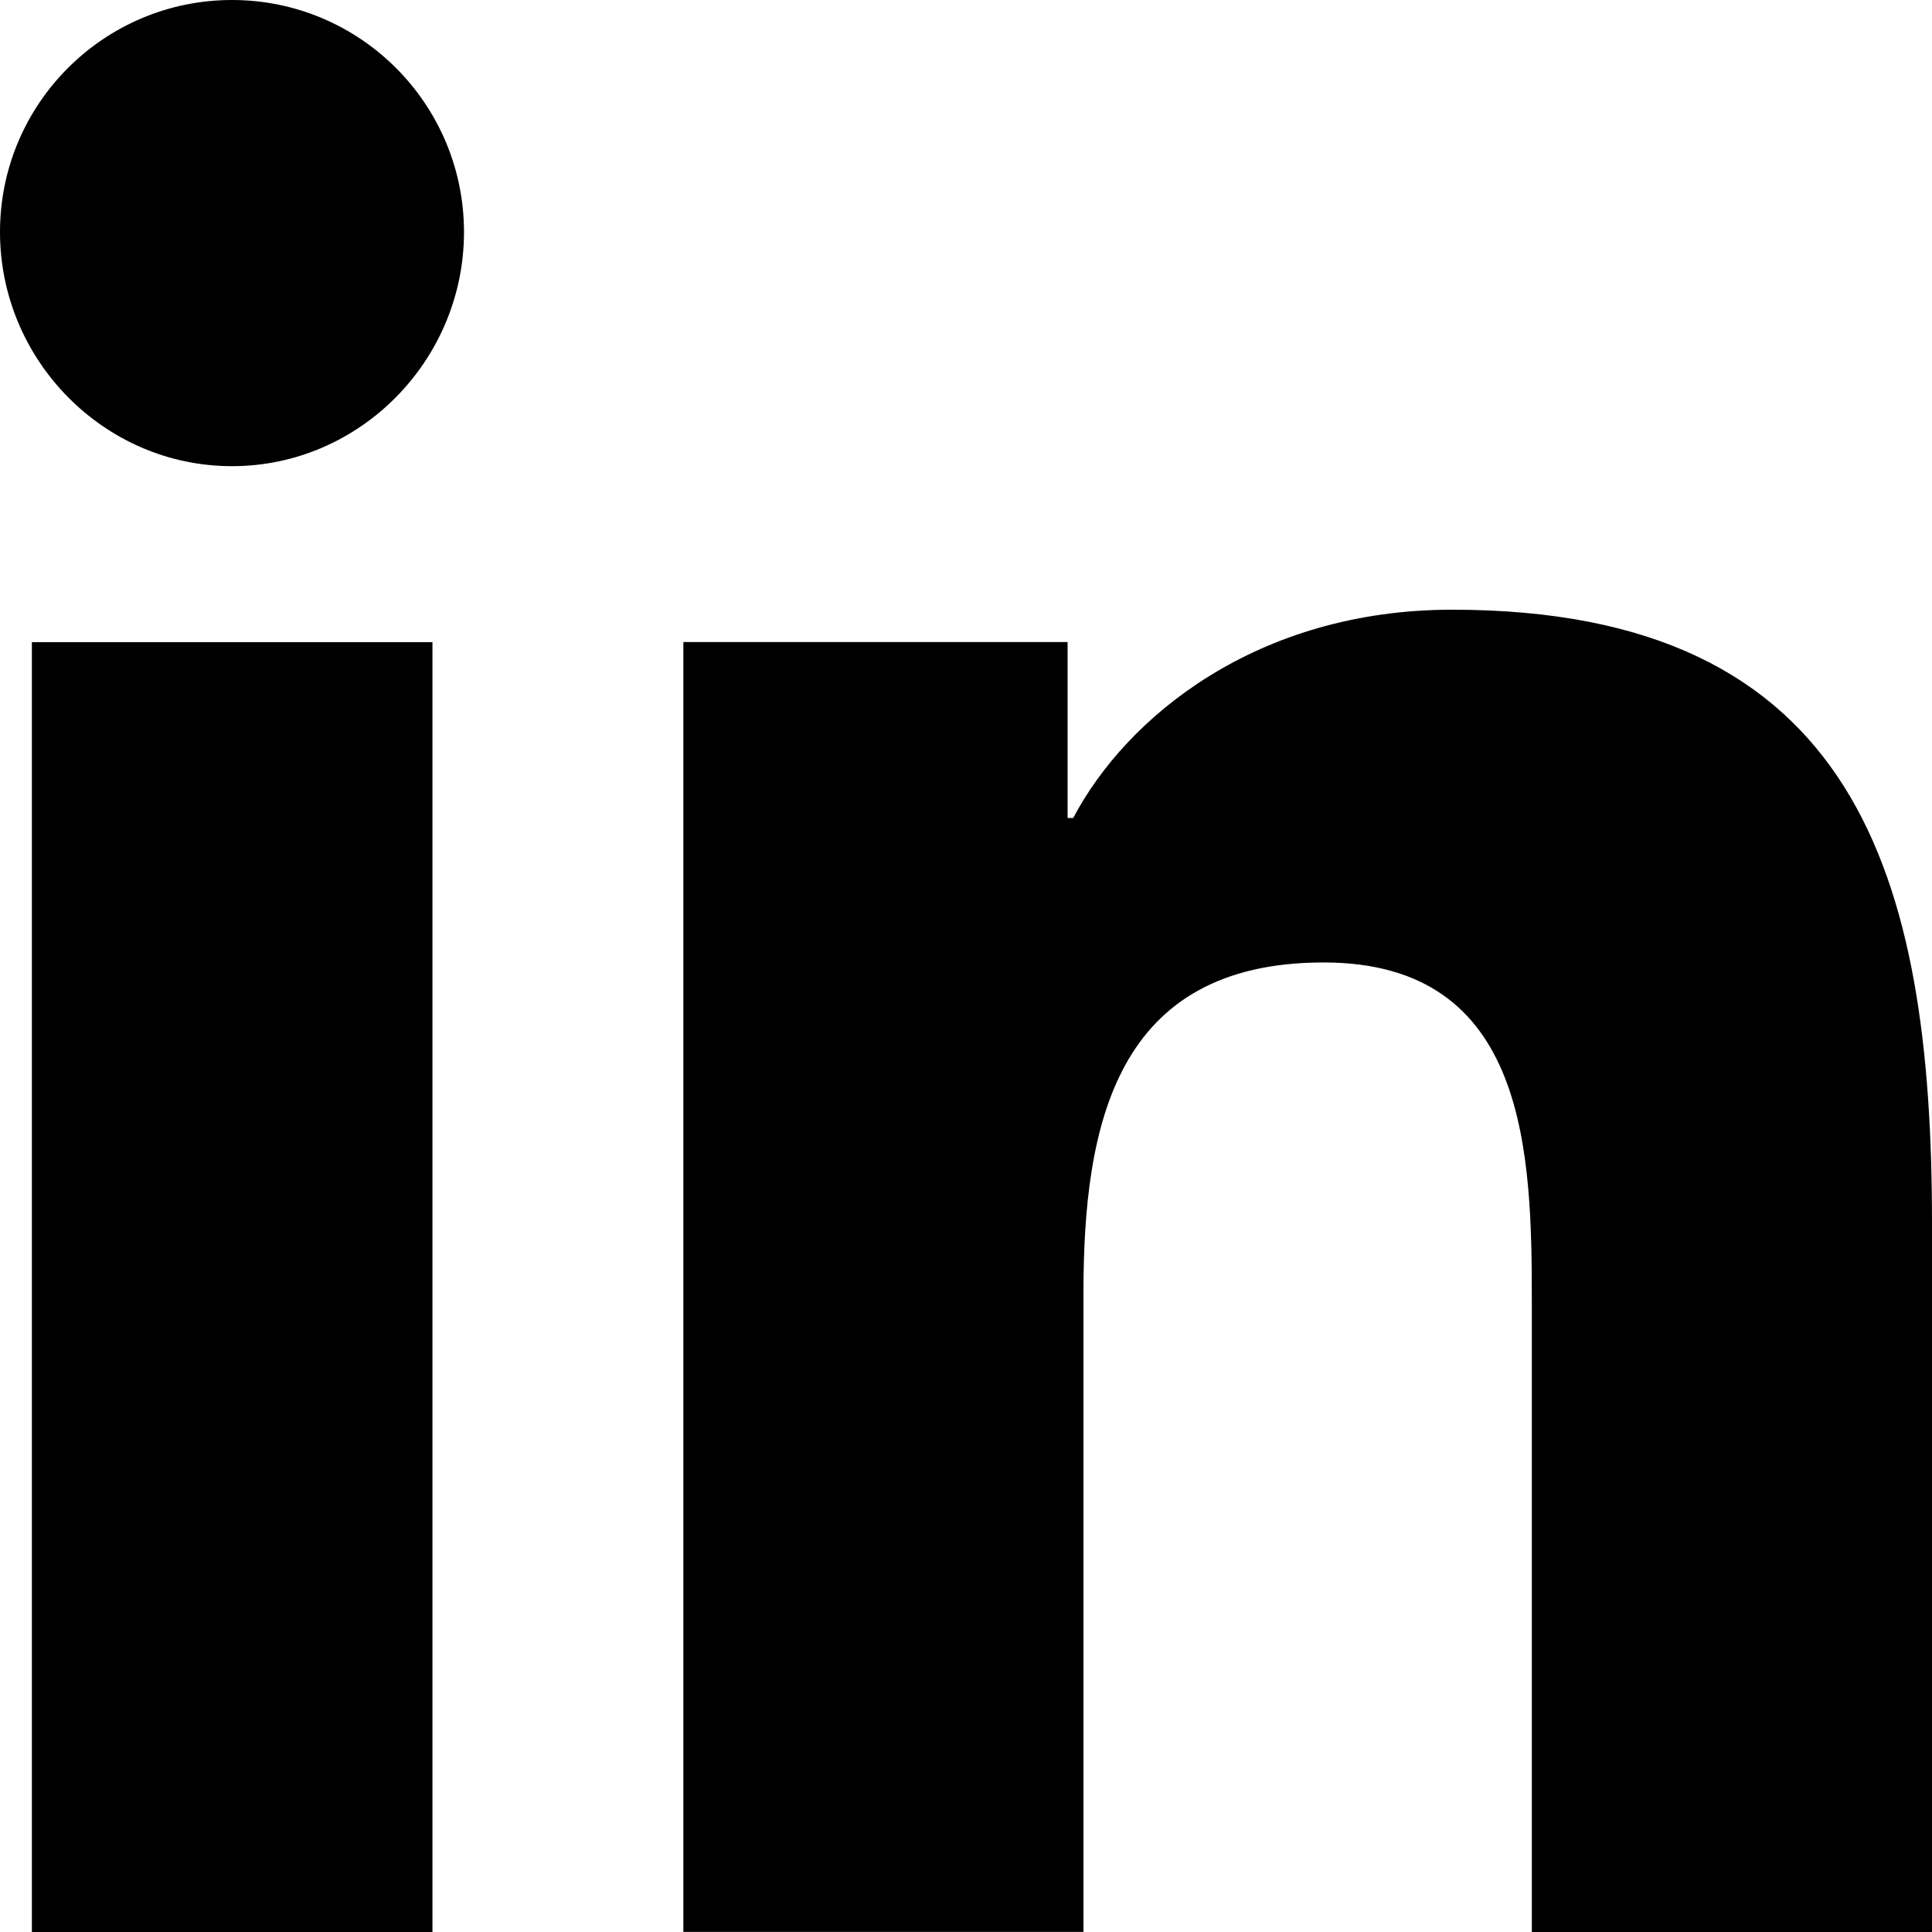
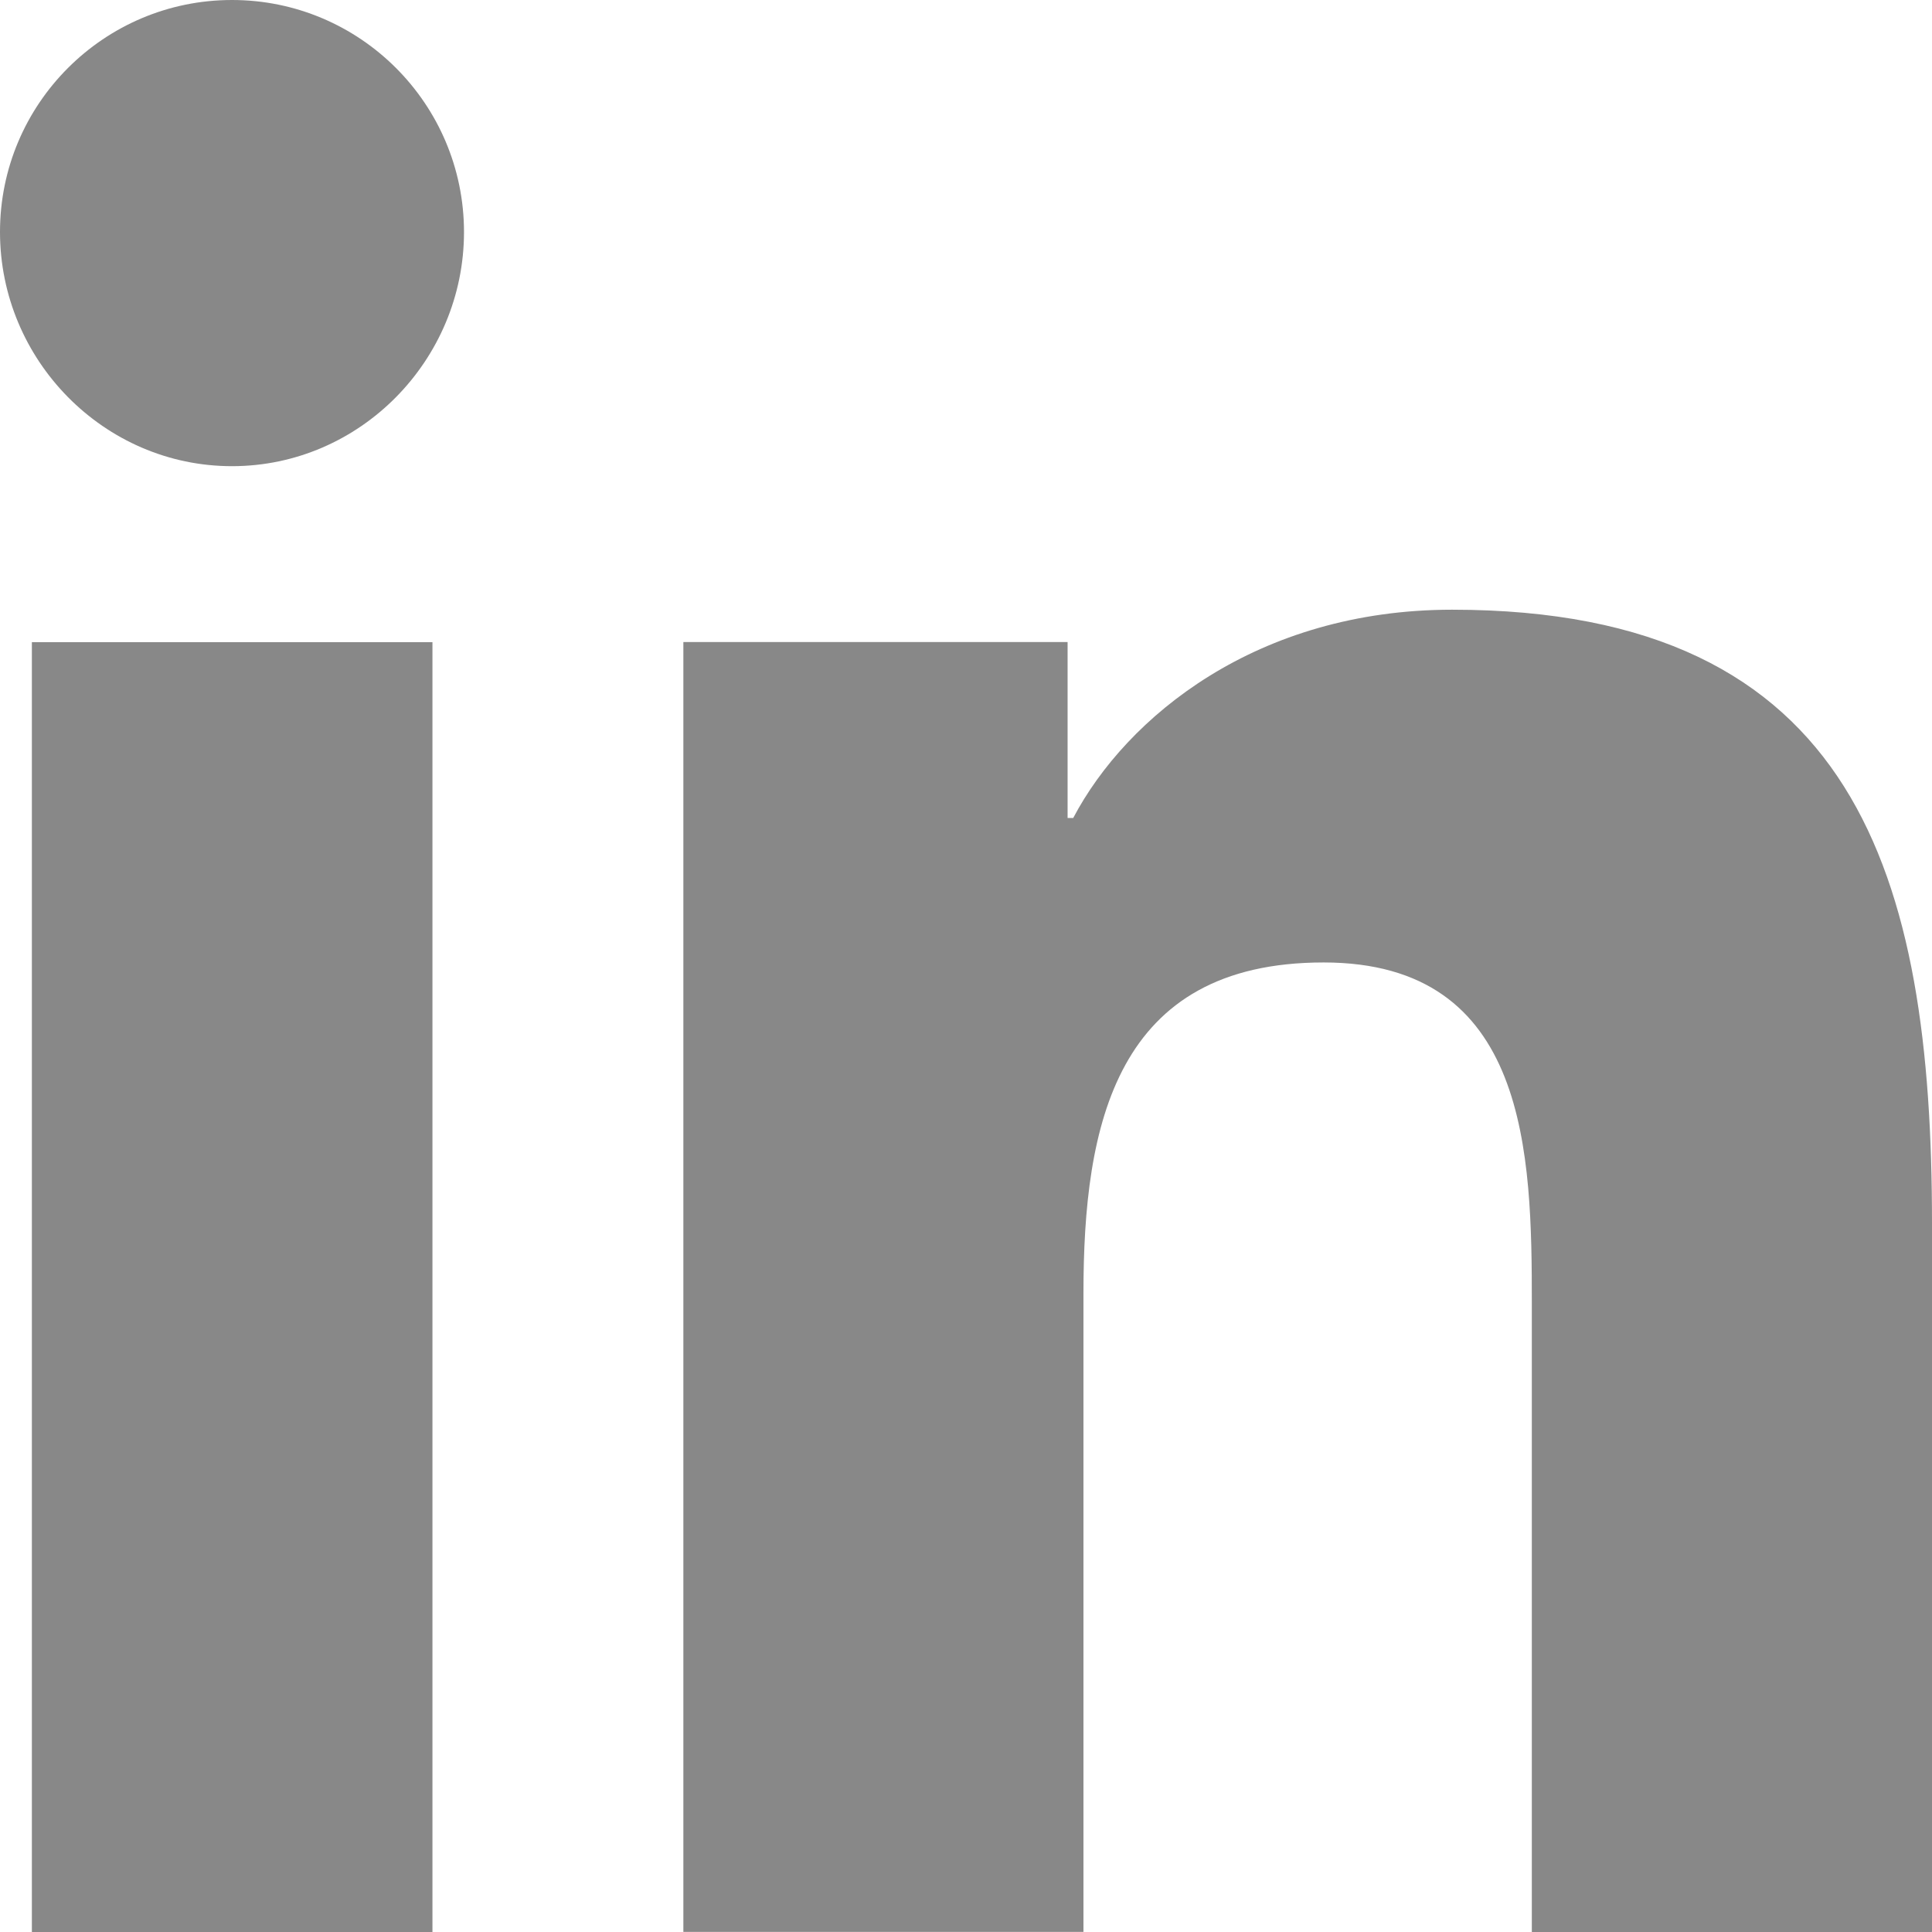
- <svg xmlns="http://www.w3.org/2000/svg" id="Bold" enable-background="new 0 0 24 24" height="512" viewBox="0 0 24 24" width="512">
+ <svg xmlns="http://www.w3.org/2000/svg" id="Bold" enable-background="new 0 0 24 24" height="512" fill="#888888" viewBox="0 0 24 24" width="512">
  <path d="m23.994 24v-.001h.006v-8.802c0-4.306-.927-7.623-5.961-7.623-2.42 0-4.044 1.328-4.707 2.587h-.07v-2.185h-4.773v16.023h4.97v-7.934c0-2.089.396-4.109 2.983-4.109 2.549 0 2.587 2.384 2.587 4.243v7.801z" />
  <path d="m.396 7.977h4.976v16.023h-4.976z" />
  <path d="m2.882 0c-1.591 0-2.882 1.291-2.882 2.882s1.291 2.909 2.882 2.909 2.882-1.318 2.882-2.909c-.001-1.591-1.292-2.882-2.882-2.882z" />
</svg>
